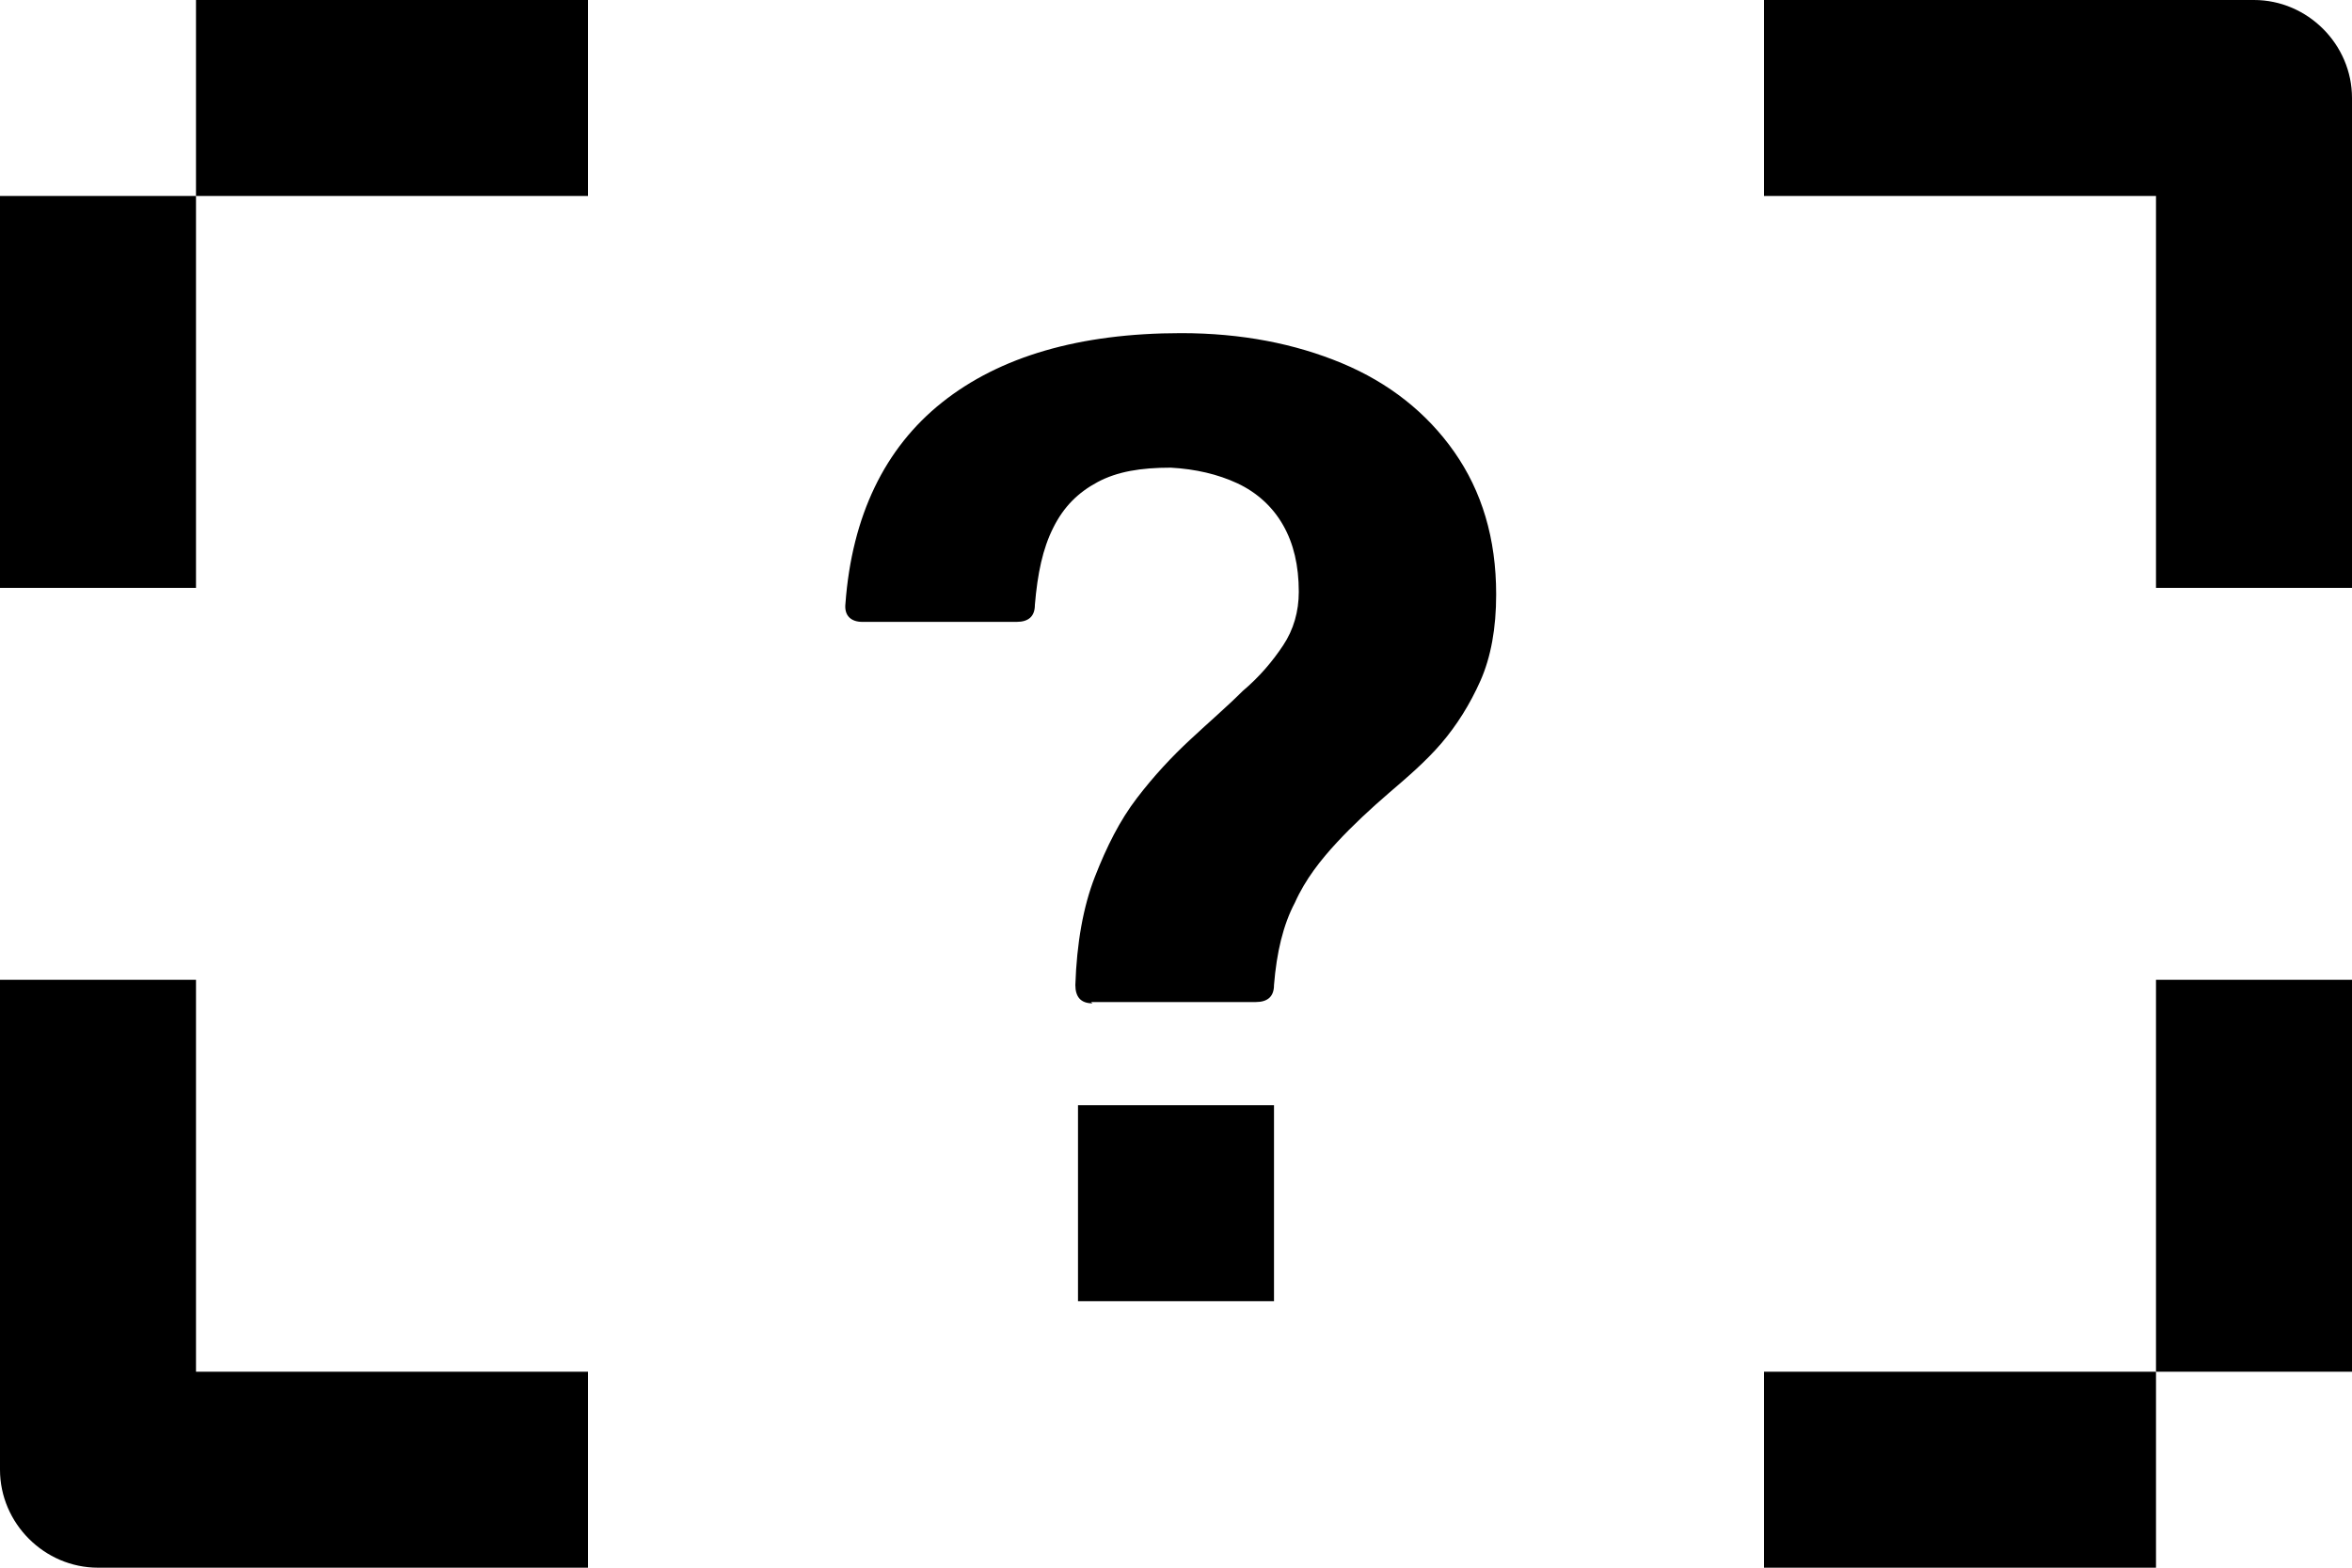
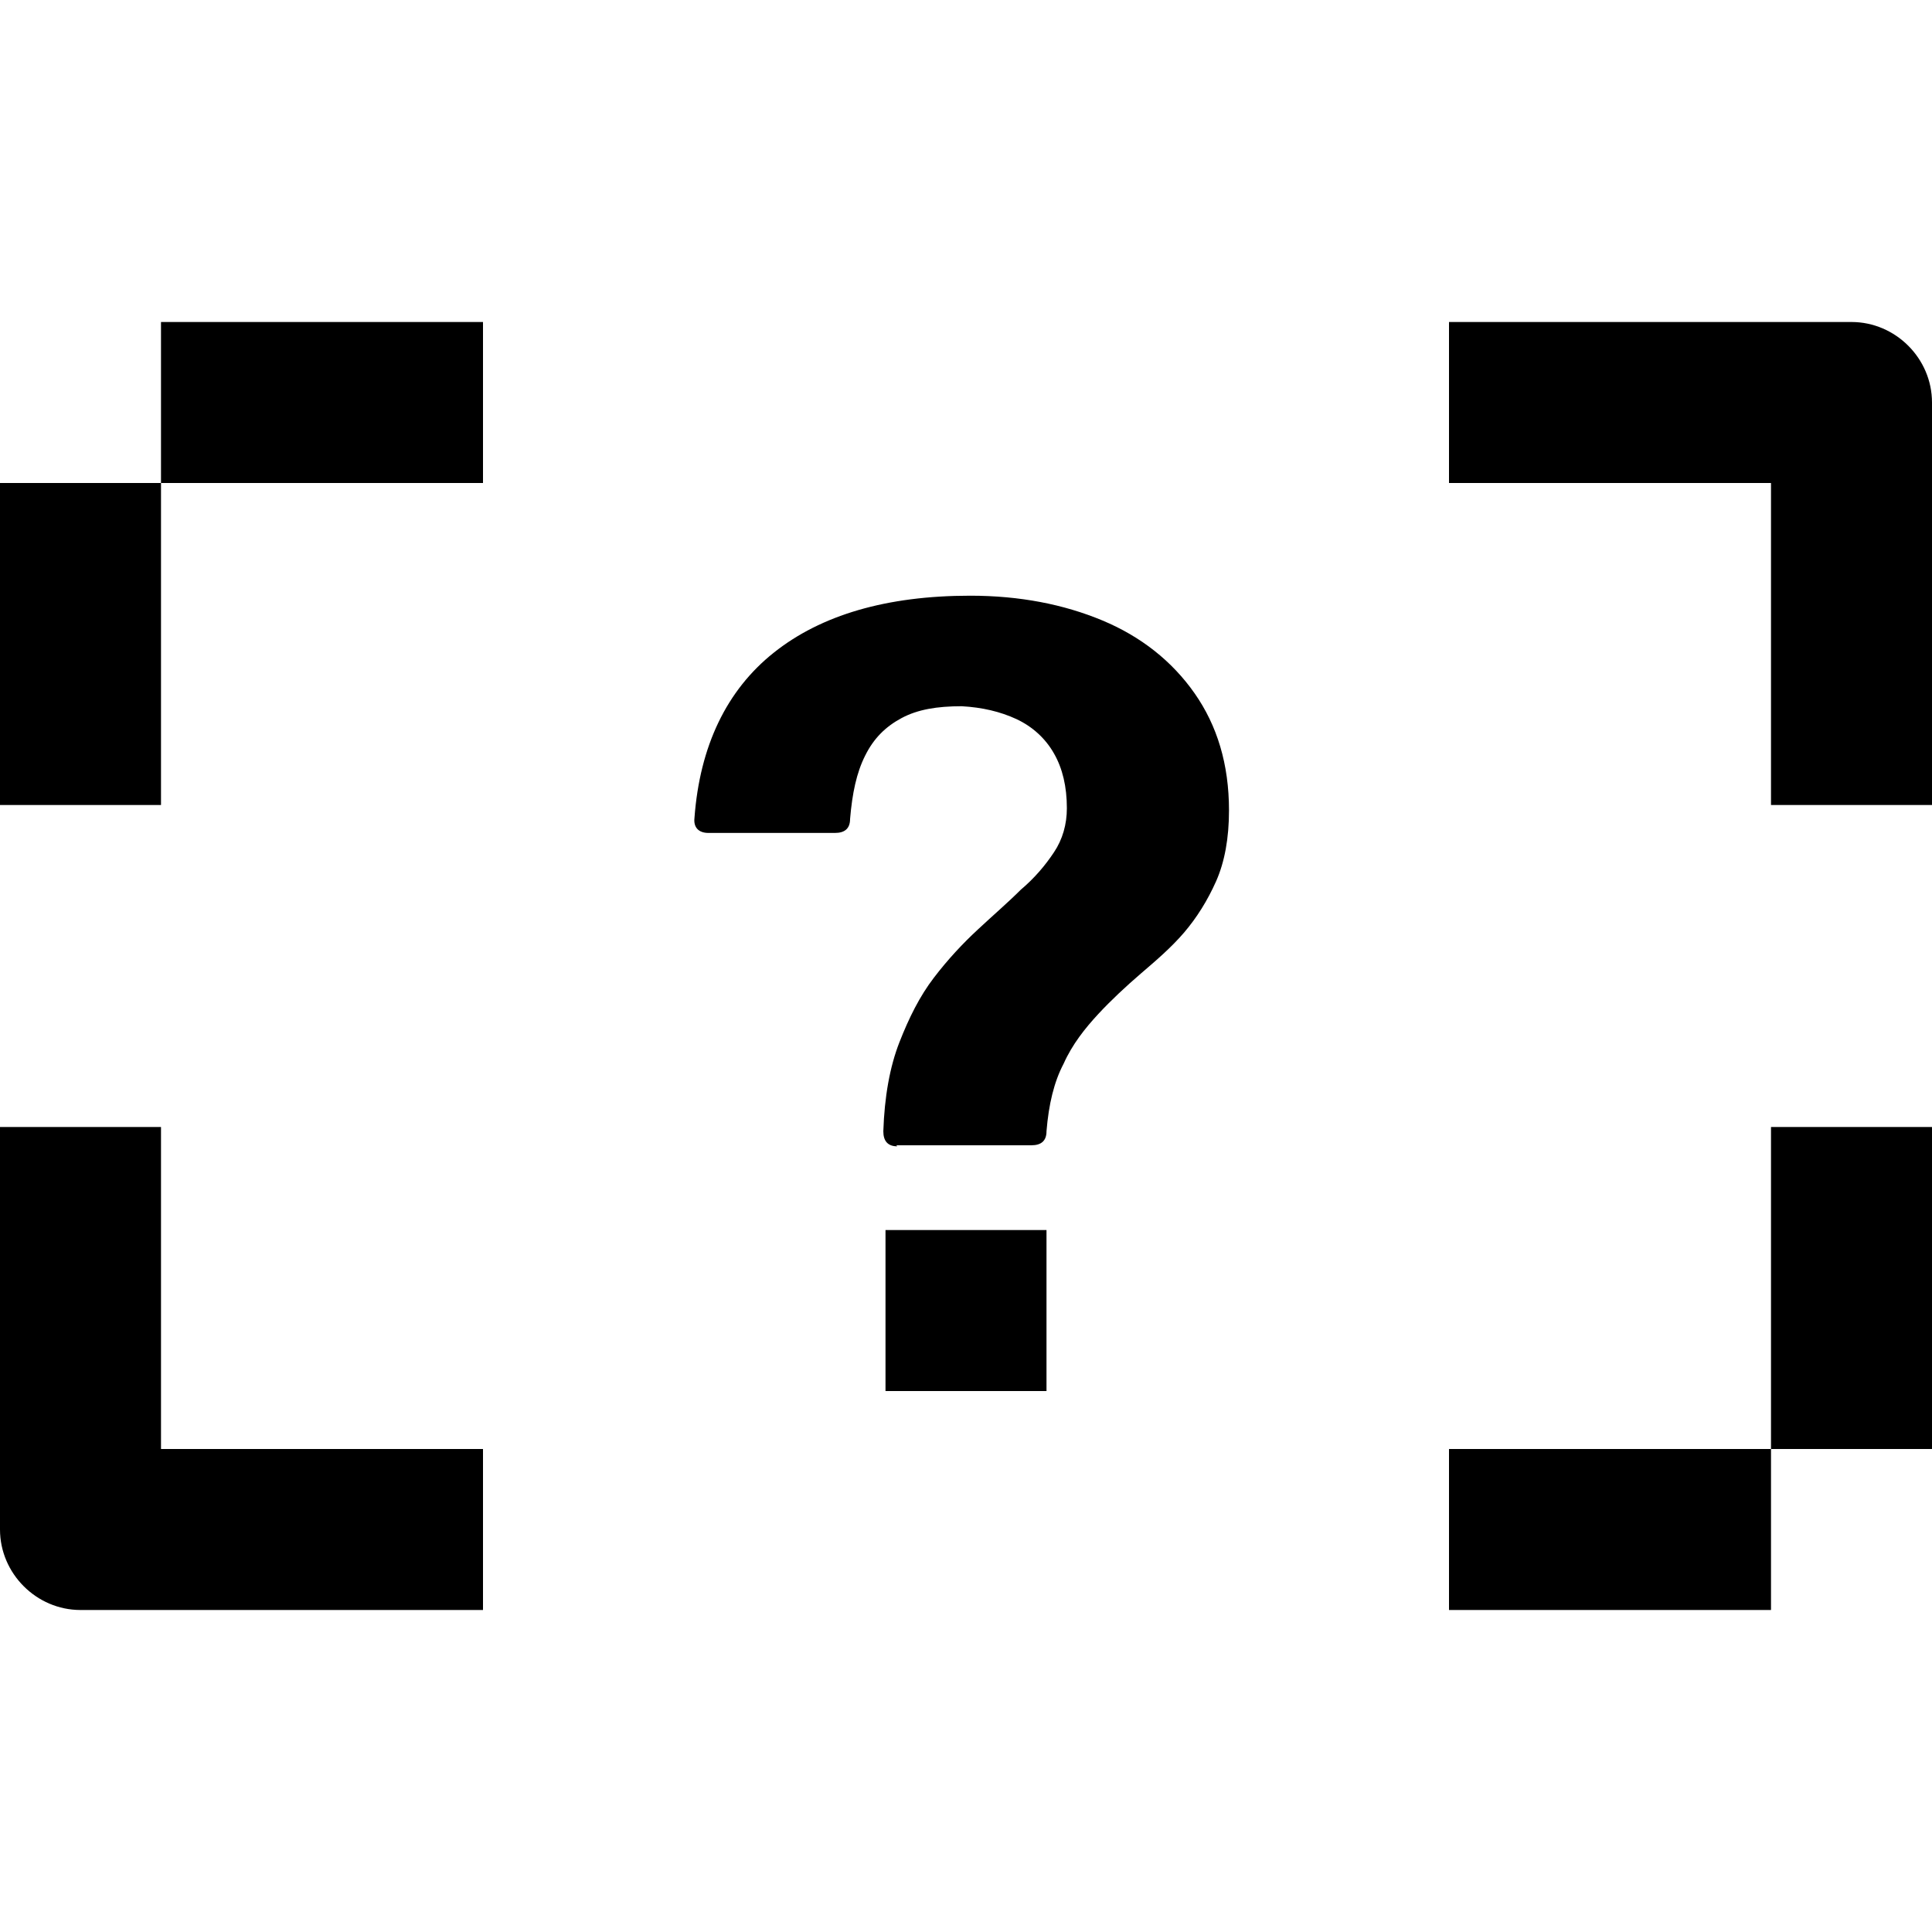
- <svg xmlns="http://www.w3.org/2000/svg" width="100%" height="100%" viewBox="0 0 24 16" fill="currentColor" stroke="none">
+ <svg xmlns="http://www.w3.org/2000/svg" width="100%" height="100%" viewBox="0 -4 24 24" fill="currentColor" stroke="none">
  <path d="M24 6V1C24 0.453 23.547 0 23 0H18V2H22V6" />
  <path d="M22 10V14H24V10" />
  <path d="M0 10V15C0 15.547 0.453 16 1 16H6V14H2V10" />
  <path d="M2 6V2H0V6" />
  <path d="M6 0H2V2H6" />
  <path d="M22 14H18V16H22" />
  <path d="M11.147 10.24C11.027 10.24 10.973 10.173 10.973 10.053C10.987 9.627 11.053 9.253 11.173 8.947C11.293 8.64 11.427 8.373 11.6 8.147C11.773 7.92 11.96 7.72 12.147 7.547C12.333 7.373 12.52 7.213 12.68 7.053C12.853 6.907 12.987 6.747 13.093 6.587C13.2 6.427 13.253 6.24 13.253 6.04C13.253 5.773 13.2 5.547 13.093 5.36C12.987 5.173 12.827 5.027 12.627 4.933C12.427 4.84 12.2 4.787 11.947 4.773C11.64 4.773 11.4 4.813 11.2 4.92C11 5.027 10.853 5.173 10.747 5.387C10.64 5.6 10.587 5.853 10.56 6.173C10.56 6.293 10.493 6.347 10.373 6.347H8.8C8.68 6.347 8.613 6.28 8.627 6.16C8.693 5.267 9.027 4.573 9.613 4.107C10.2 3.64 11.013 3.4 12.053 3.4C12.667 3.4 13.213 3.507 13.693 3.707C14.173 3.907 14.56 4.213 14.84 4.613C15.12 5.013 15.267 5.493 15.267 6.067C15.267 6.413 15.213 6.707 15.107 6.947C15 7.187 14.867 7.4 14.707 7.587C14.547 7.773 14.36 7.933 14.173 8.093C13.987 8.253 13.8 8.427 13.64 8.6C13.48 8.773 13.32 8.973 13.213 9.213C13.093 9.44 13.027 9.72 13 10.053C13 10.173 12.933 10.227 12.813 10.227H11.133L11.147 10.24Z" />
  <path d="M13 11.28H11V13.28H13V11.28Z" />
</svg>
